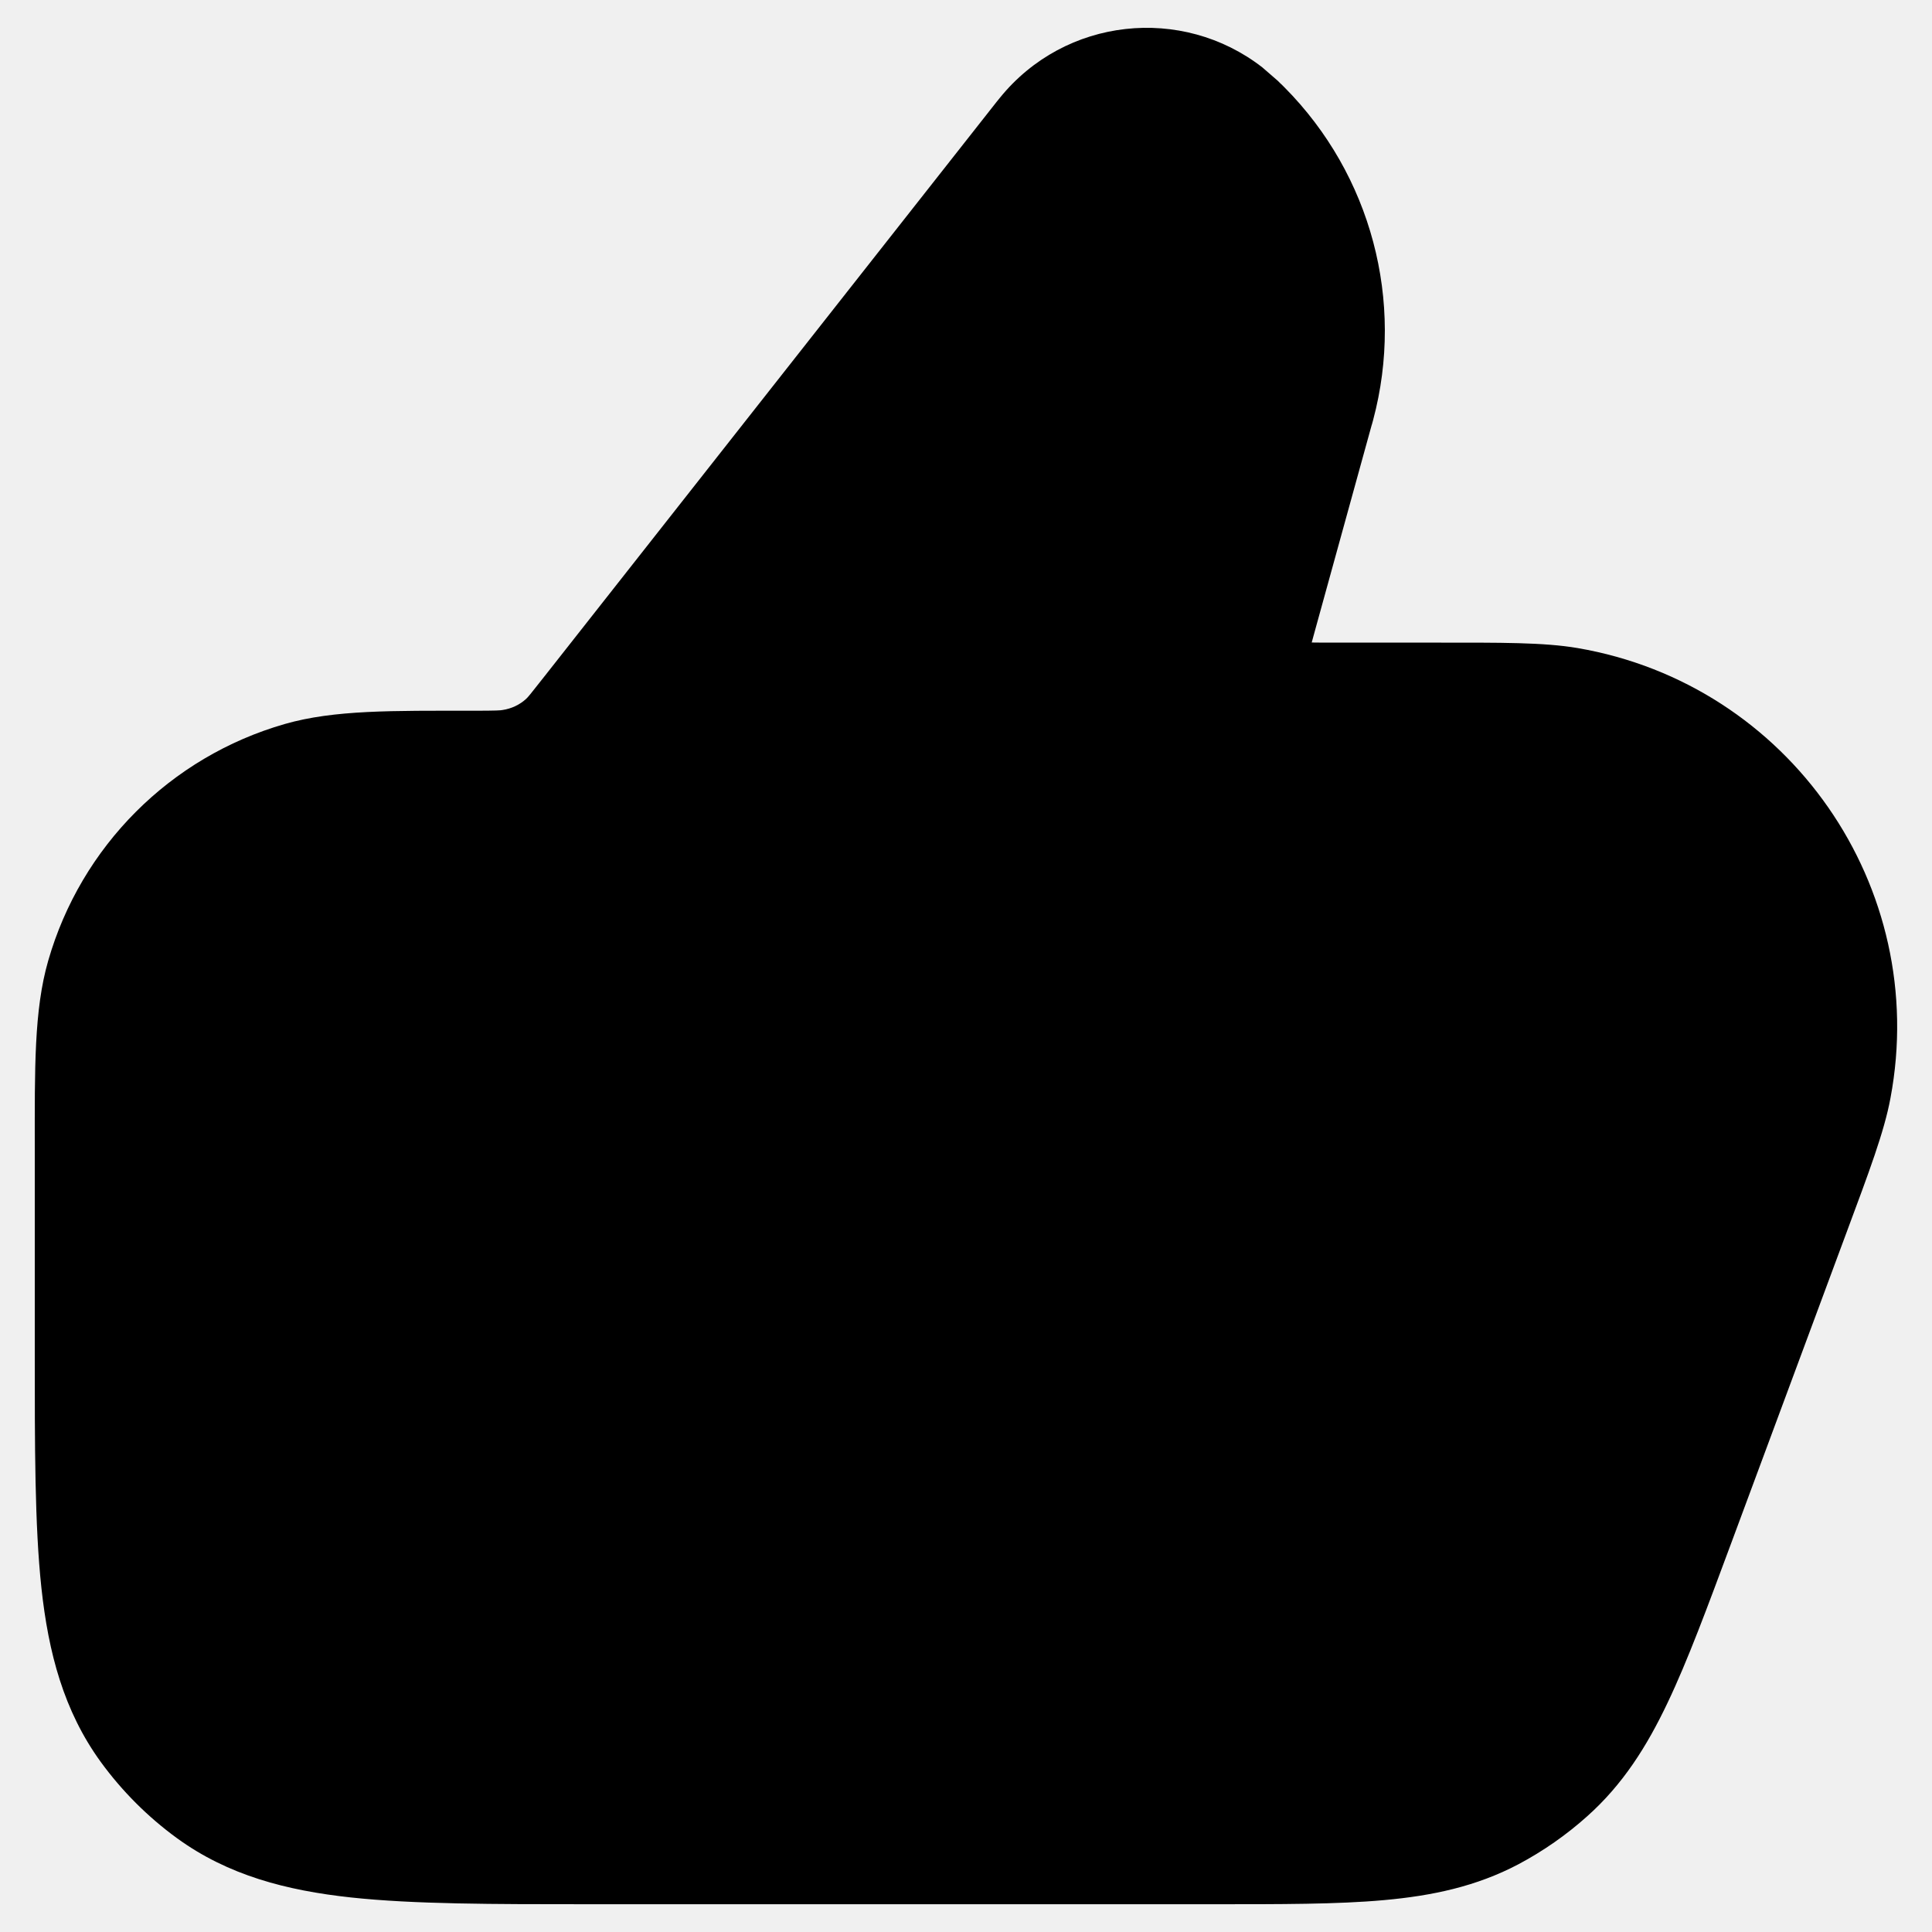
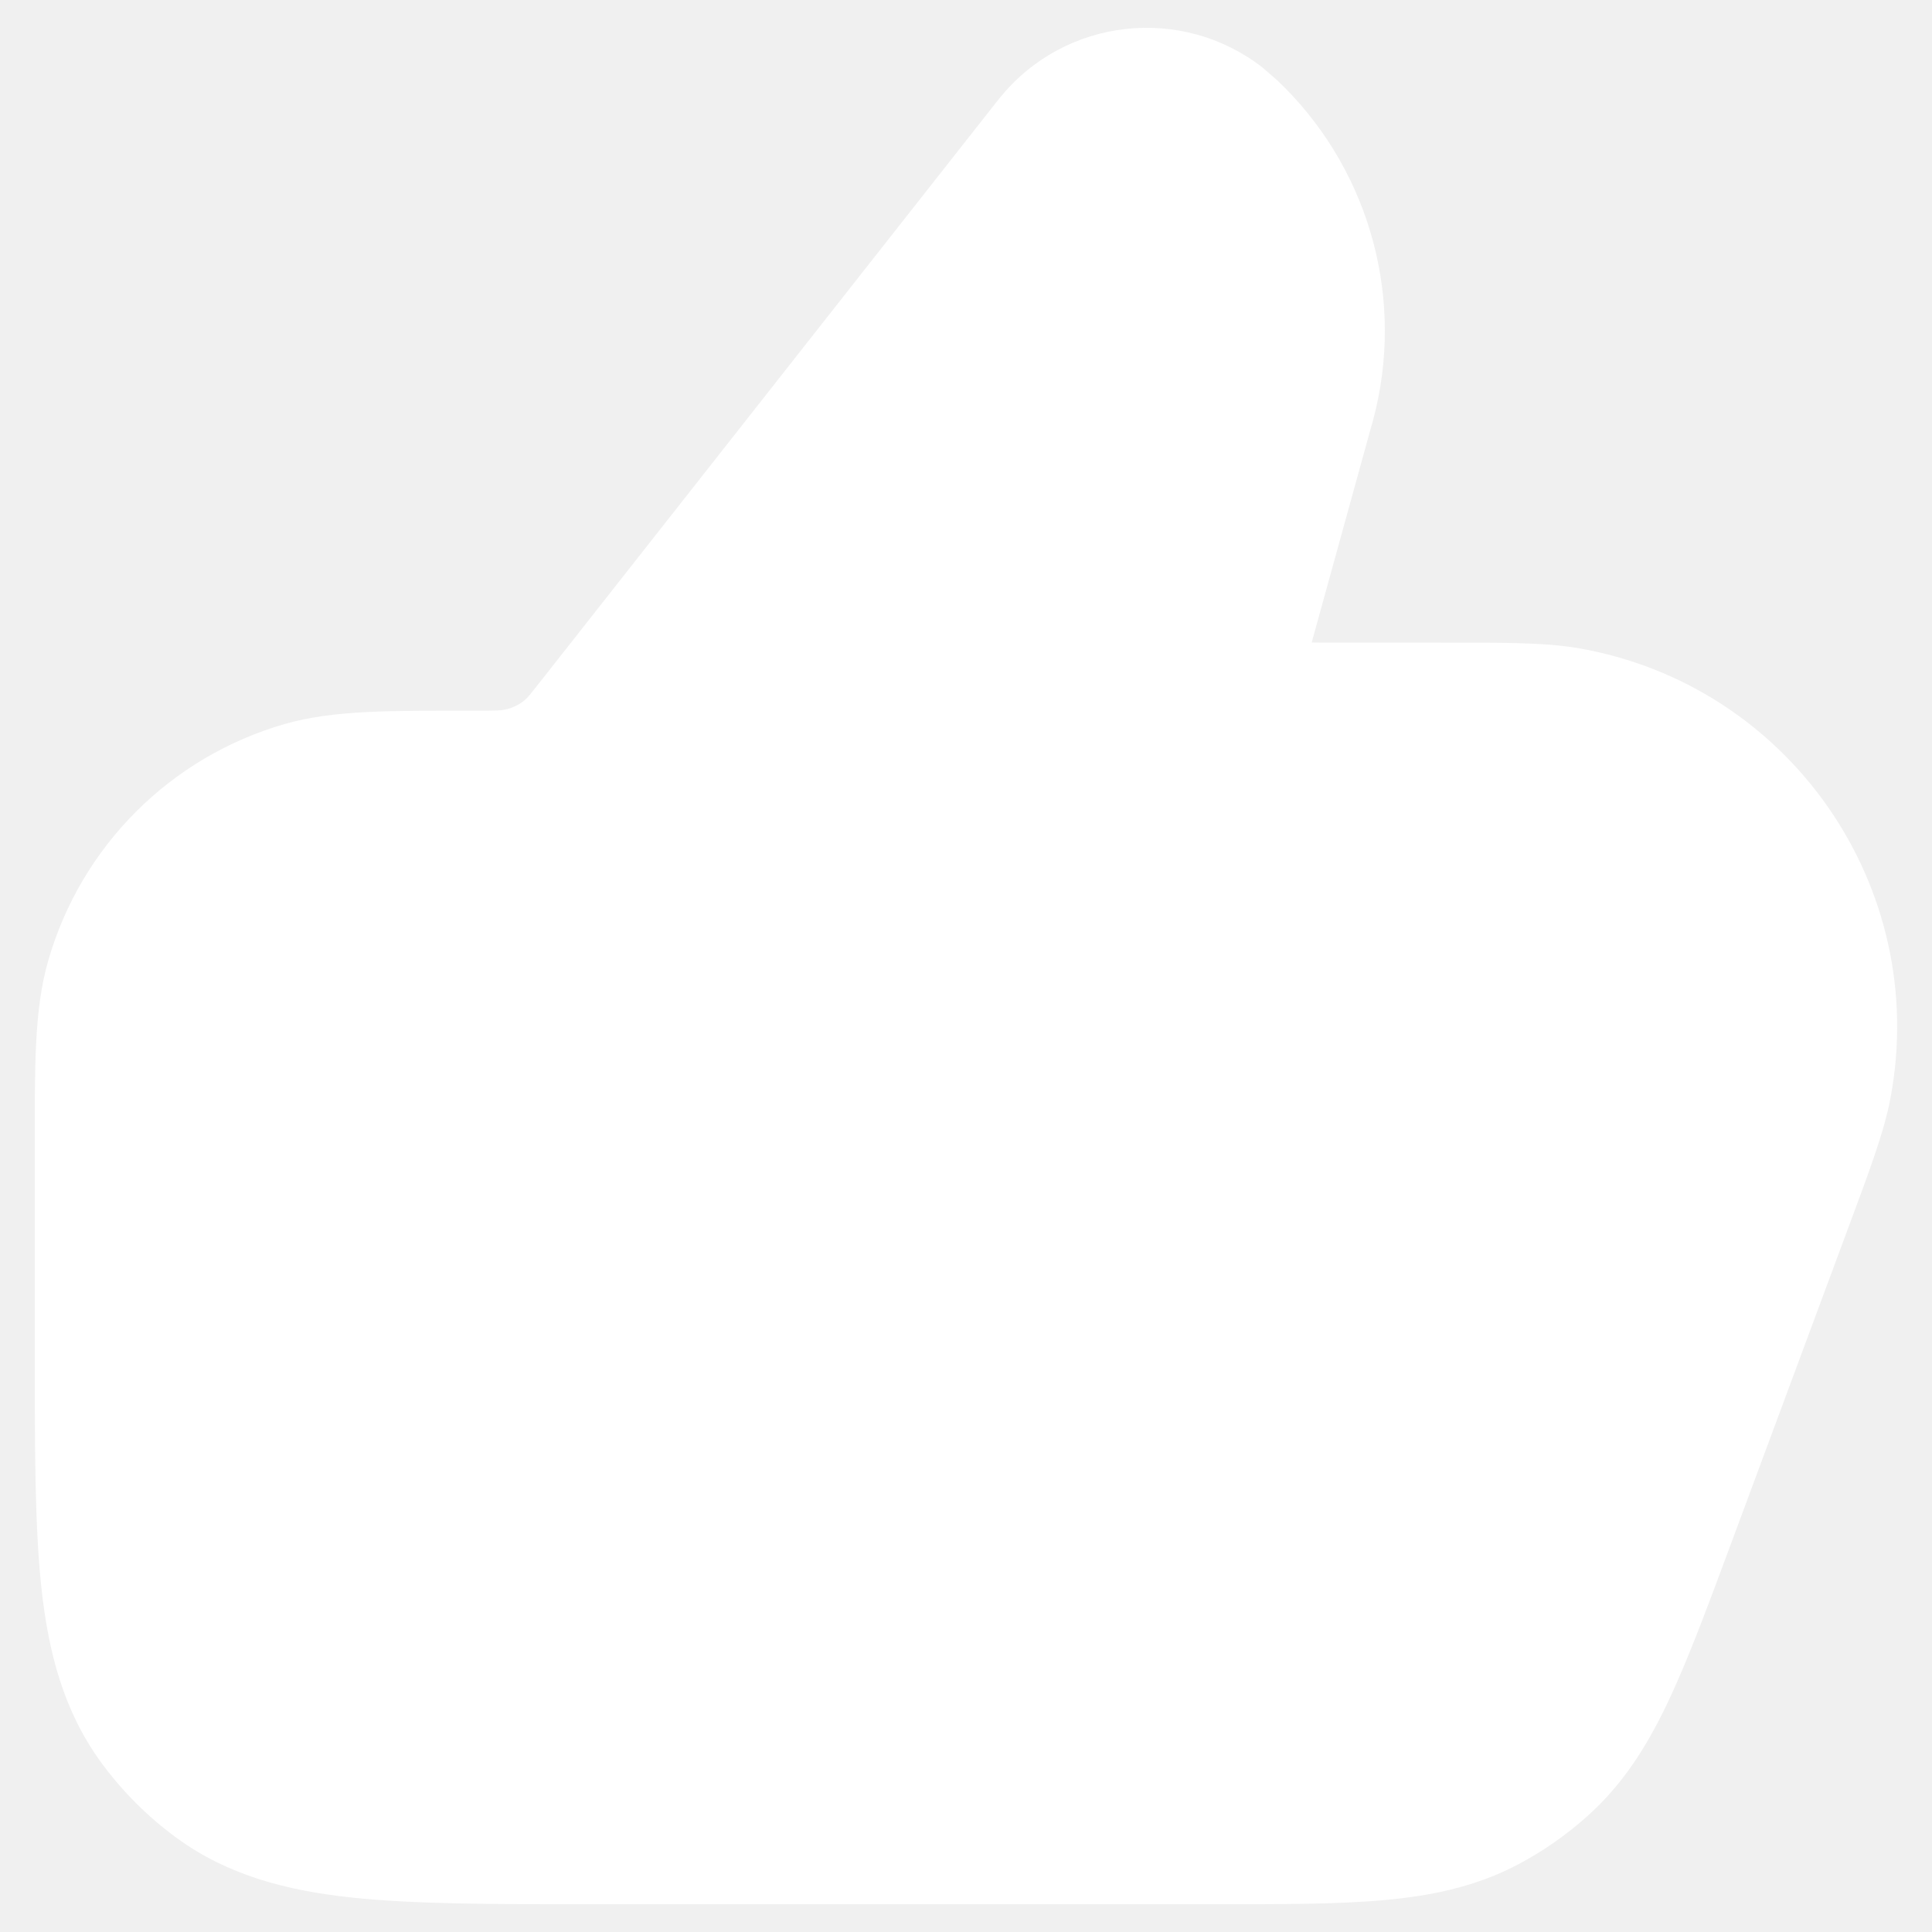
<svg xmlns="http://www.w3.org/2000/svg" width="16" height="16" viewBox="0 0 16 16" fill="none">
-   <path d="M8.279 0.812C8.82 0.142 9.79 0.042 10.454 0.558L10.582 0.669L10.607 0.694L10.61 0.696L10.639 0.725C11.355 1.447 11.634 2.495 11.372 3.477L11.371 3.481L11.361 3.517L11.36 3.519L10.889 5.226C10.88 5.26 10.871 5.292 10.863 5.321C10.893 5.321 10.927 5.322 10.963 5.322H11.901C12.426 5.322 12.783 5.319 13.065 5.367C14.818 5.667 15.985 7.346 15.656 9.094C15.604 9.375 15.477 9.709 15.294 10.202L14.337 12.78C14.14 13.31 13.977 13.752 13.81 14.102C13.638 14.464 13.439 14.779 13.144 15.042C12.971 15.197 12.78 15.33 12.575 15.439C12.226 15.623 11.861 15.7 11.461 15.736C11.074 15.771 10.604 15.77 10.037 15.77H4.874C4.081 15.77 3.429 15.77 2.907 15.714C2.372 15.656 1.89 15.531 1.467 15.224C1.224 15.047 1.011 14.834 0.834 14.591C0.527 14.168 0.401 13.686 0.343 13.151C0.287 12.629 0.288 11.977 0.288 11.183V9.514C0.288 8.848 0.281 8.367 0.399 7.957C0.671 7.009 1.411 6.268 2.358 5.996C2.769 5.878 3.25 5.886 3.916 5.886C4.12 5.886 4.145 5.883 4.162 5.88C4.235 5.869 4.304 5.837 4.358 5.787C4.371 5.775 4.388 5.756 4.514 5.595L8.257 0.839L8.258 0.838L8.279 0.812Z" fill="currentColor" />
+   <path d="M8.279 0.812C8.82 0.142 9.79 0.042 10.454 0.558L10.582 0.669L10.607 0.694L10.61 0.696L10.639 0.725C11.355 1.447 11.634 2.495 11.372 3.477L11.371 3.481L11.361 3.517L11.36 3.519L10.889 5.226C10.88 5.26 10.871 5.292 10.863 5.321C10.893 5.321 10.927 5.322 10.963 5.322H11.901C12.426 5.322 12.783 5.319 13.065 5.367C14.818 5.667 15.985 7.346 15.656 9.094C15.604 9.375 15.477 9.709 15.294 10.202L14.337 12.78C14.14 13.31 13.977 13.752 13.81 14.102C13.638 14.464 13.439 14.779 13.144 15.042C12.971 15.197 12.78 15.33 12.575 15.439C12.226 15.623 11.861 15.7 11.461 15.736C11.074 15.771 10.604 15.77 10.037 15.77H4.874C4.081 15.77 3.429 15.77 2.907 15.714C2.372 15.656 1.89 15.531 1.467 15.224C1.224 15.047 1.011 14.834 0.834 14.591C0.527 14.168 0.401 13.686 0.343 13.151C0.287 12.629 0.288 11.977 0.288 11.183V9.514C0.288 8.848 0.281 8.367 0.399 7.957C0.671 7.009 1.411 6.268 2.358 5.996C2.769 5.878 3.25 5.886 3.916 5.886C4.12 5.886 4.145 5.883 4.162 5.88C4.235 5.869 4.304 5.837 4.358 5.787C4.371 5.775 4.388 5.756 4.514 5.595L8.257 0.839L8.258 0.838L8.279 0.812Z" fill="#FFFFFF" />
</svg>
